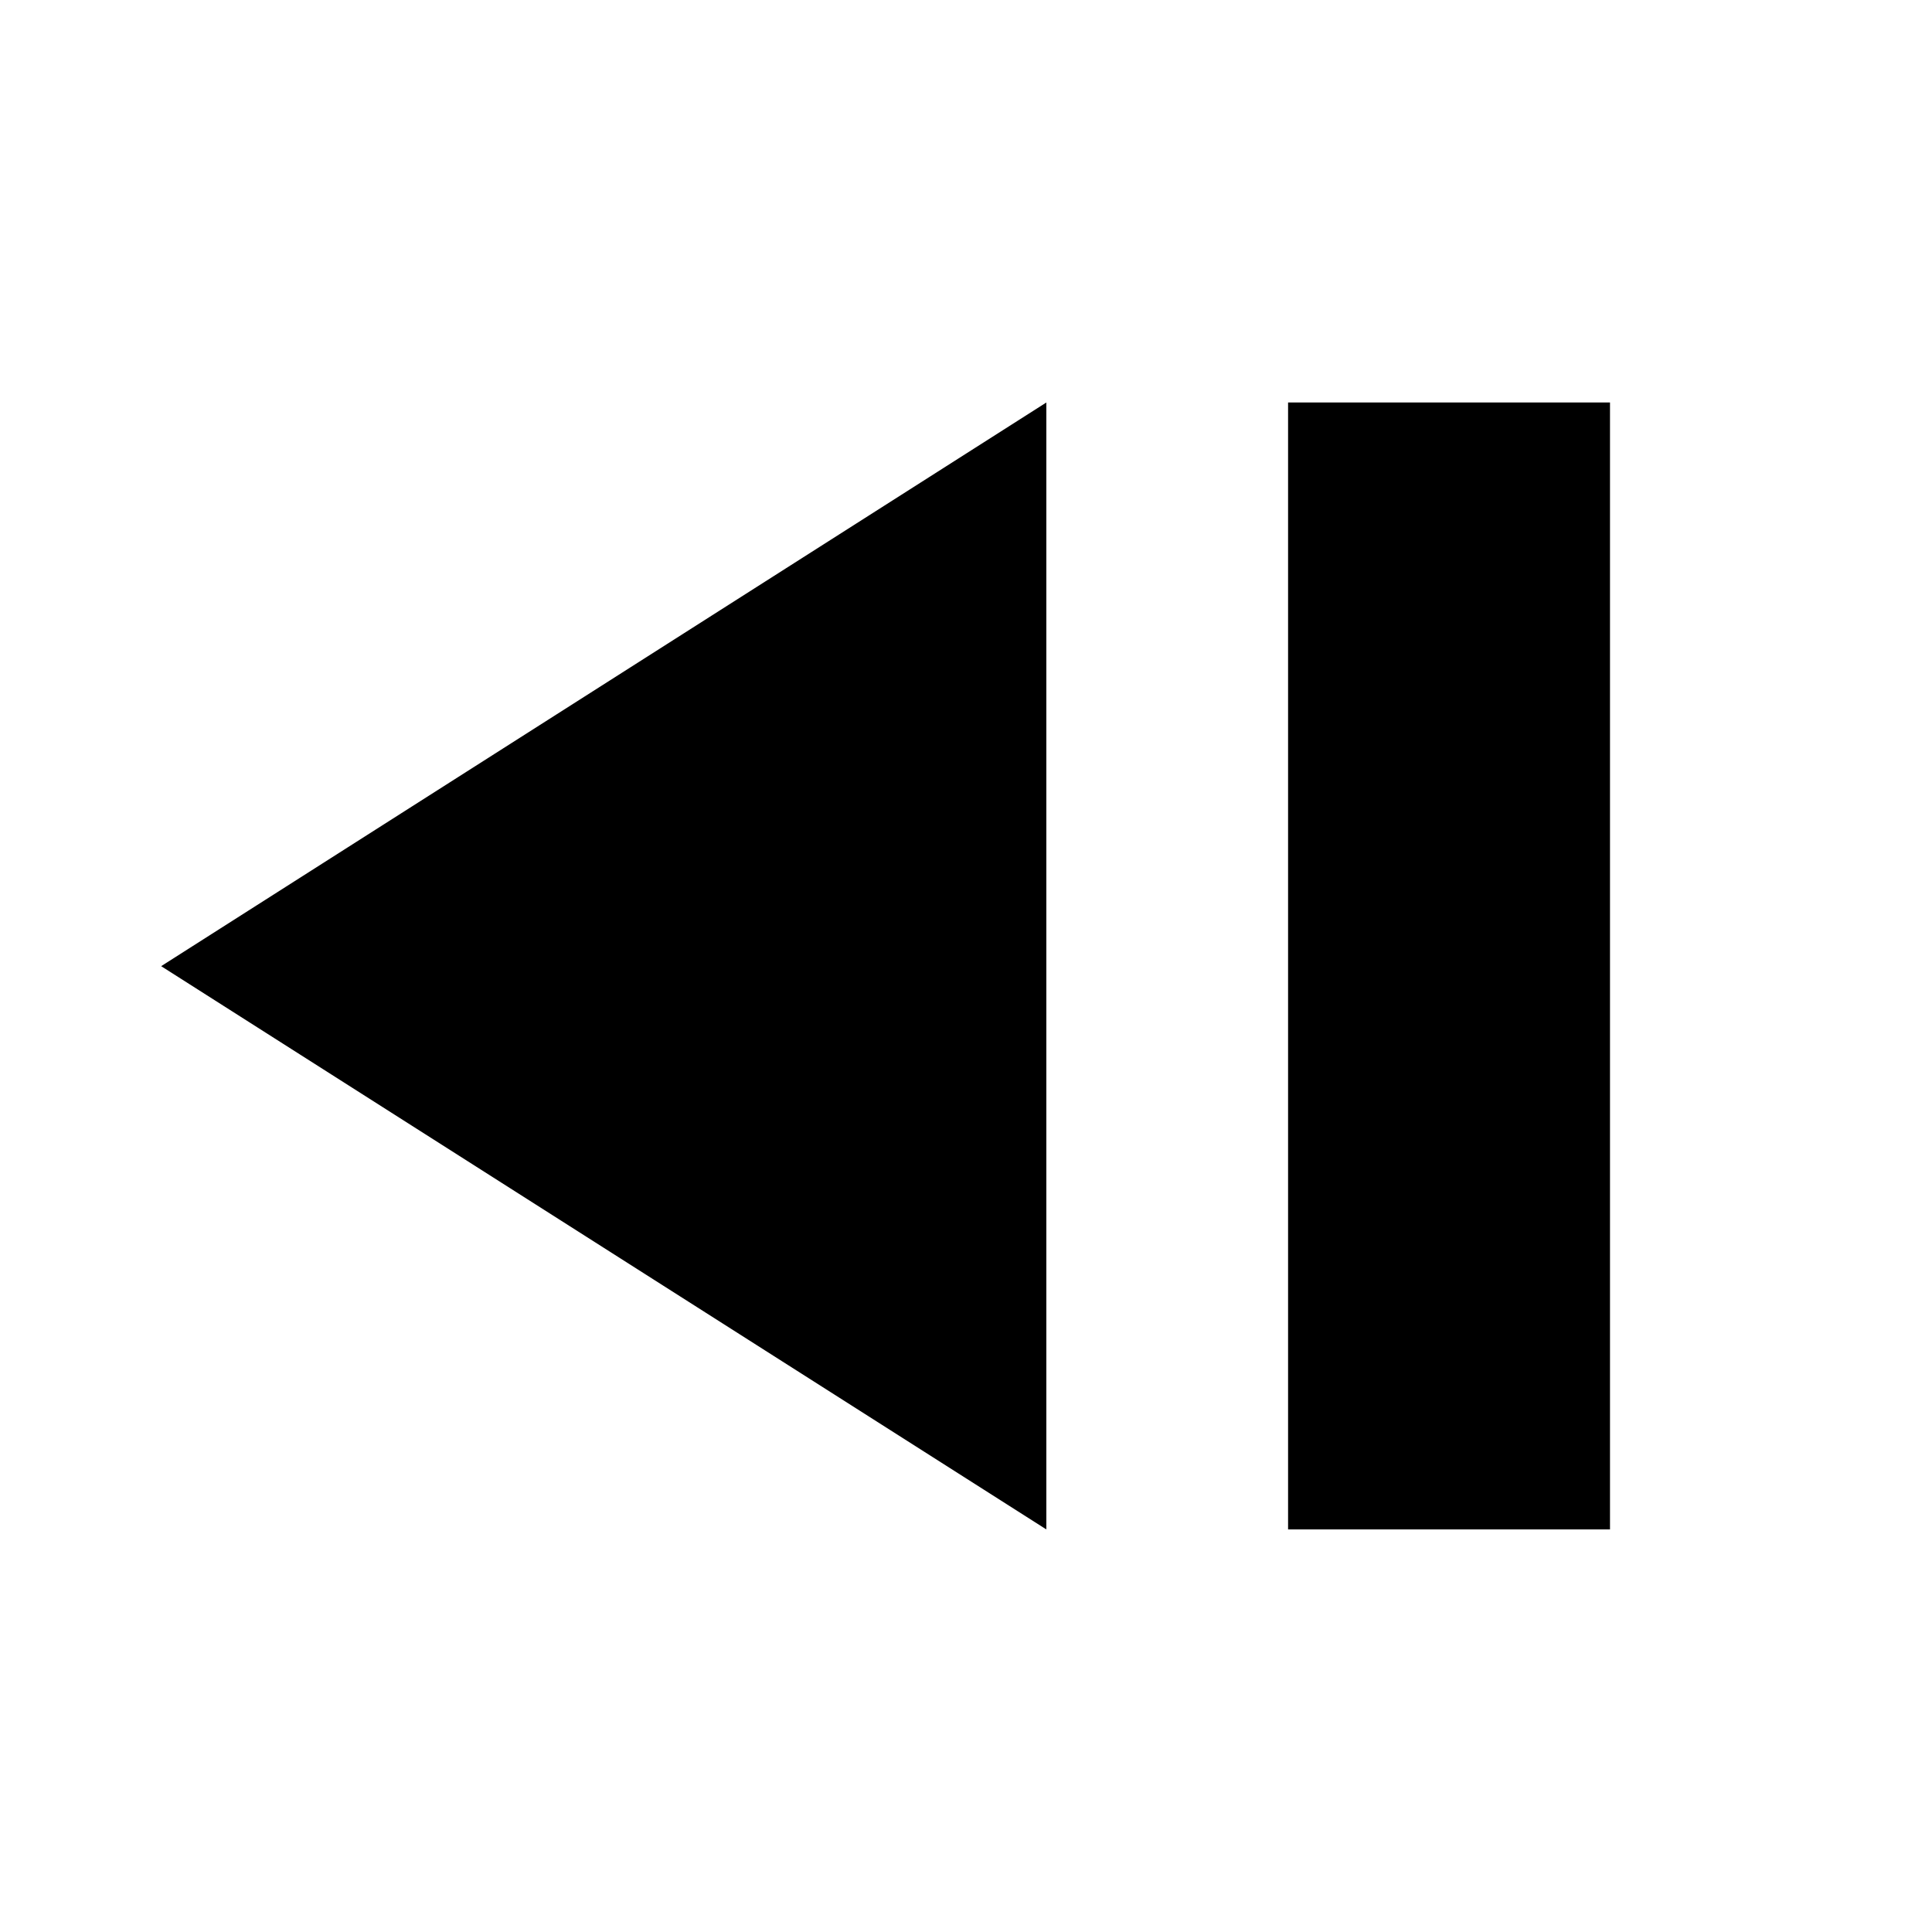
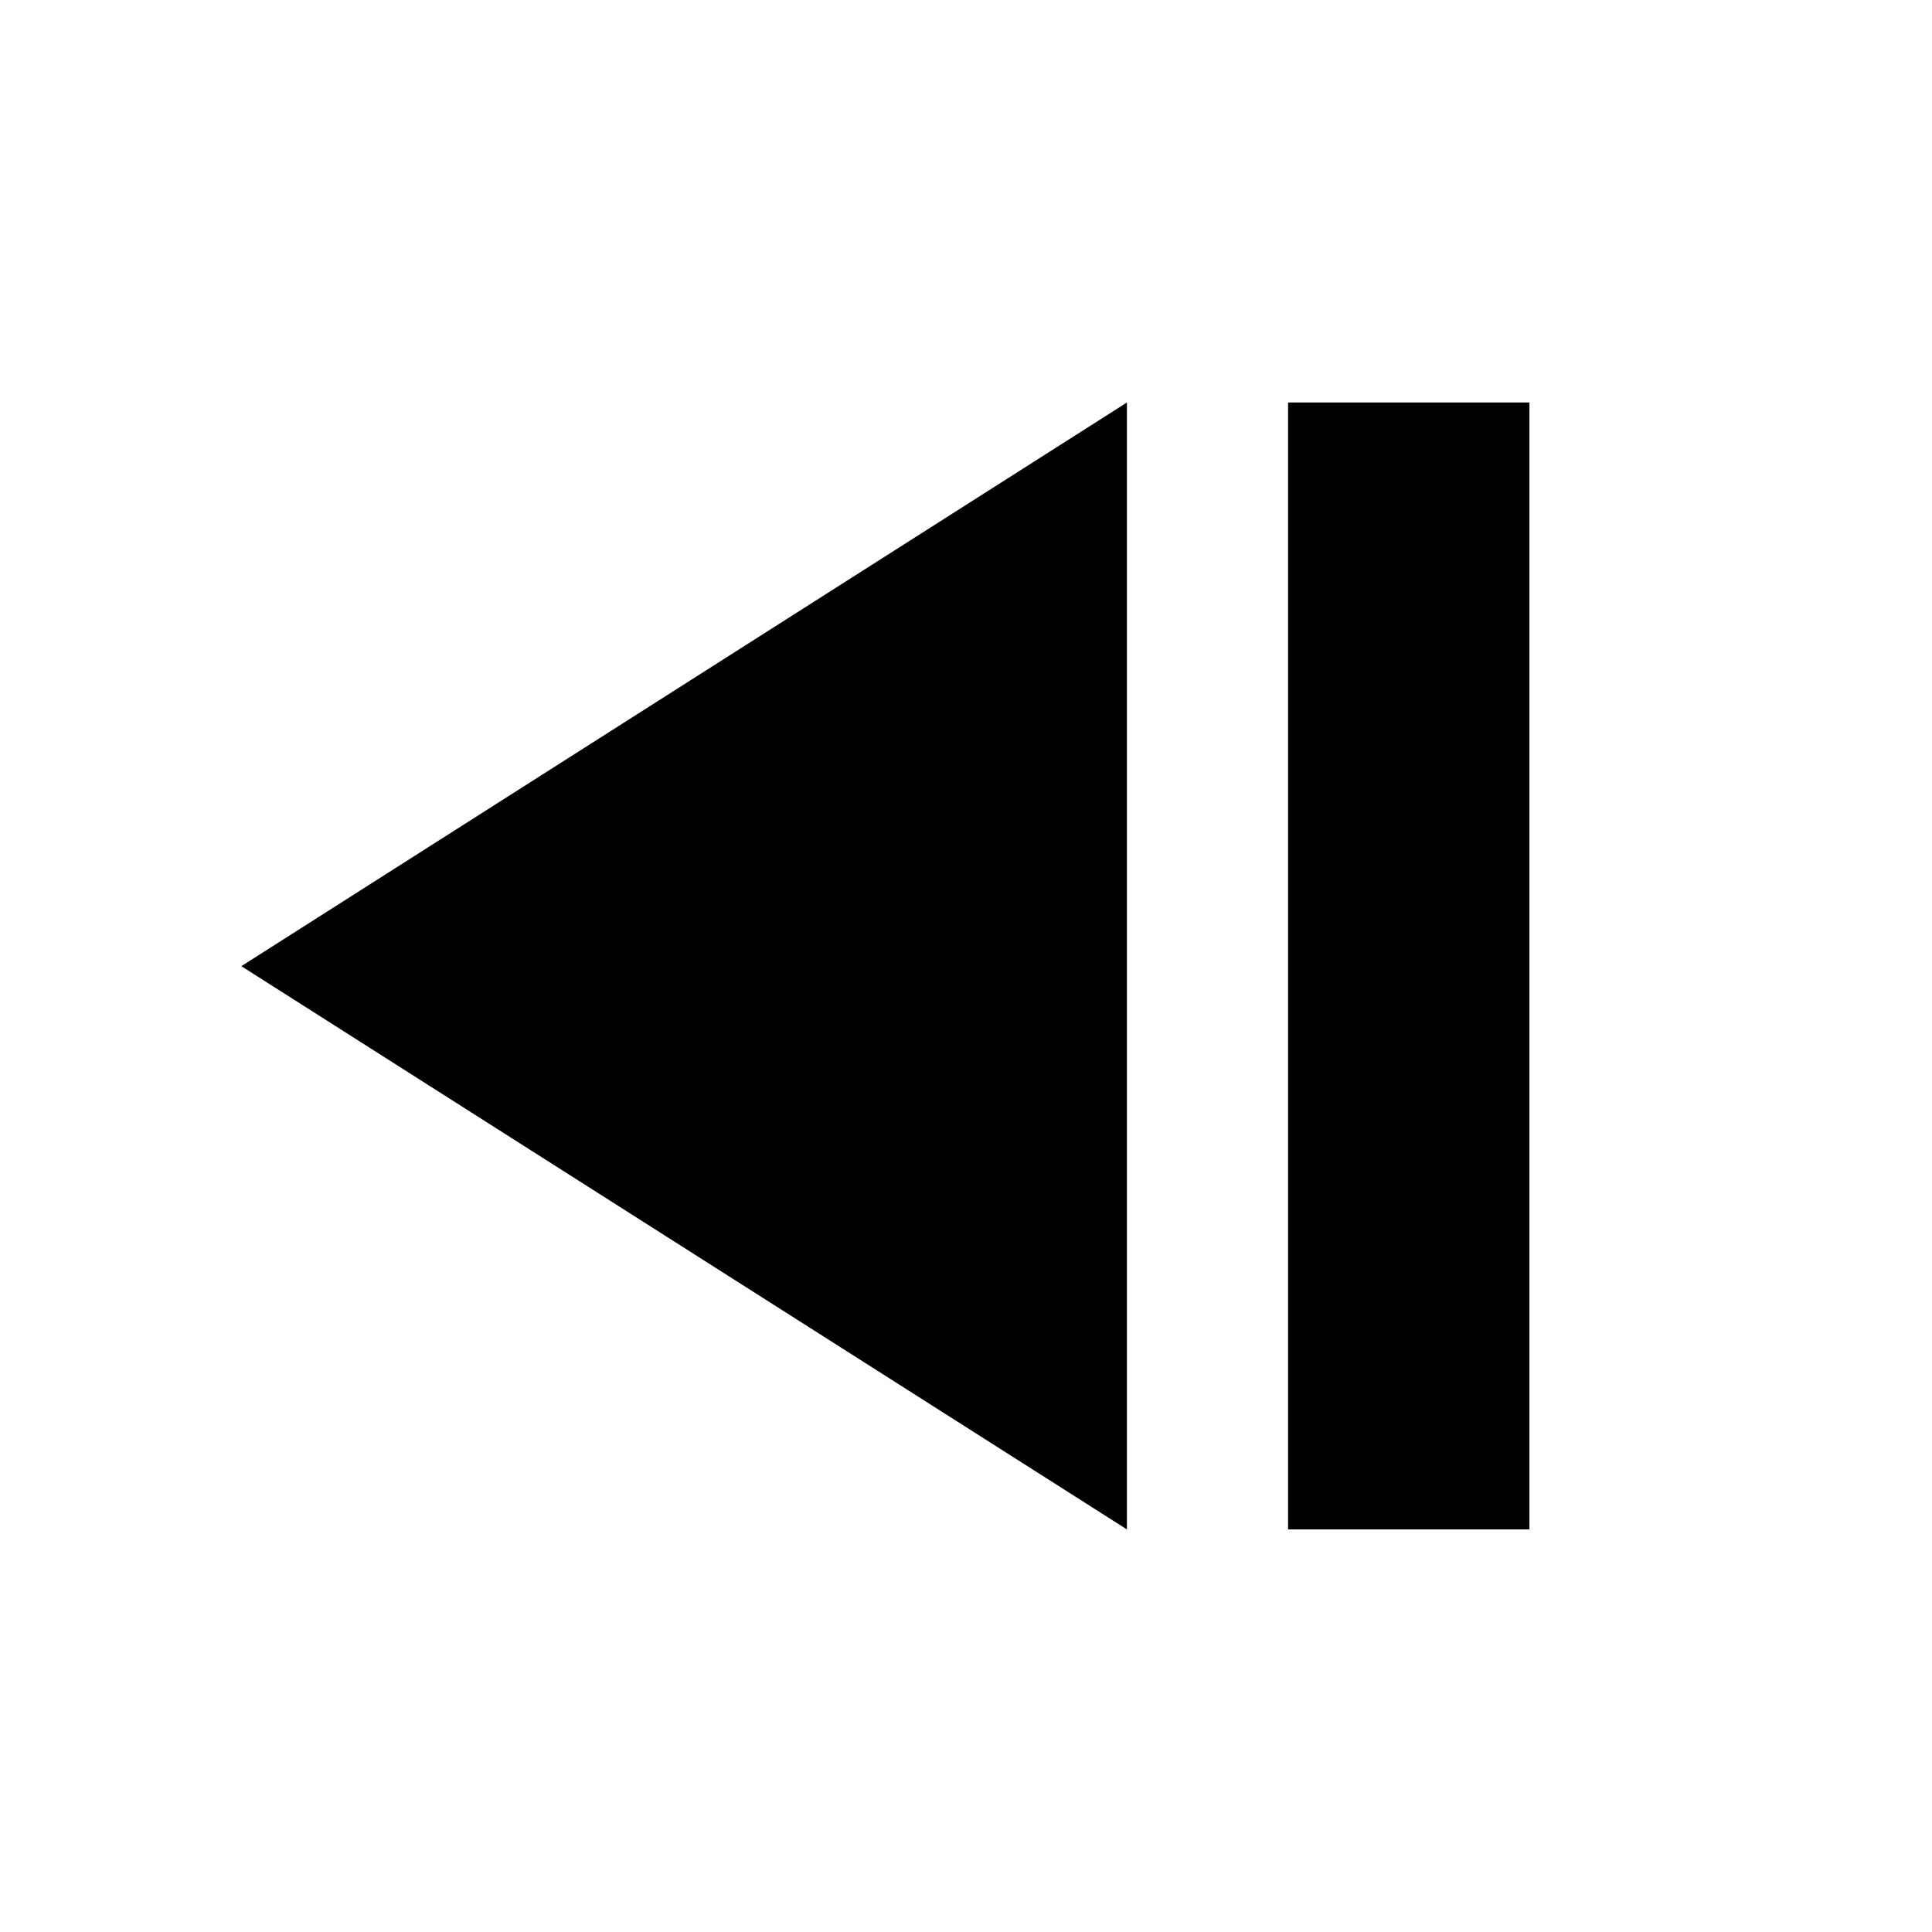
<svg xmlns="http://www.w3.org/2000/svg" version="1.1" baseProfile="full" width="24" height="24" viewBox="0 0 24.00 24.00" enable-background="new 0 0 24.00 24.00" xml:space="preserve">
-   <path fill="#000000" fill-opacity="1" stroke-width="0.2" stroke-linejoin="round" d="M 20,5L 20,18.999L 16.001,18.999L 16.001,5M 12.998,5L 12.998,18.999L 2.002,12.002" />
+   <path fill="#000000" fill-opacity="1" stroke-width="0.2" stroke-linejoin="round" d="M 18.999,5L 18.999,18.999L 16.001,18.999L 16.001,5M 13.999,5L 13.999,18.999L 2.998,12.002" />
</svg>
